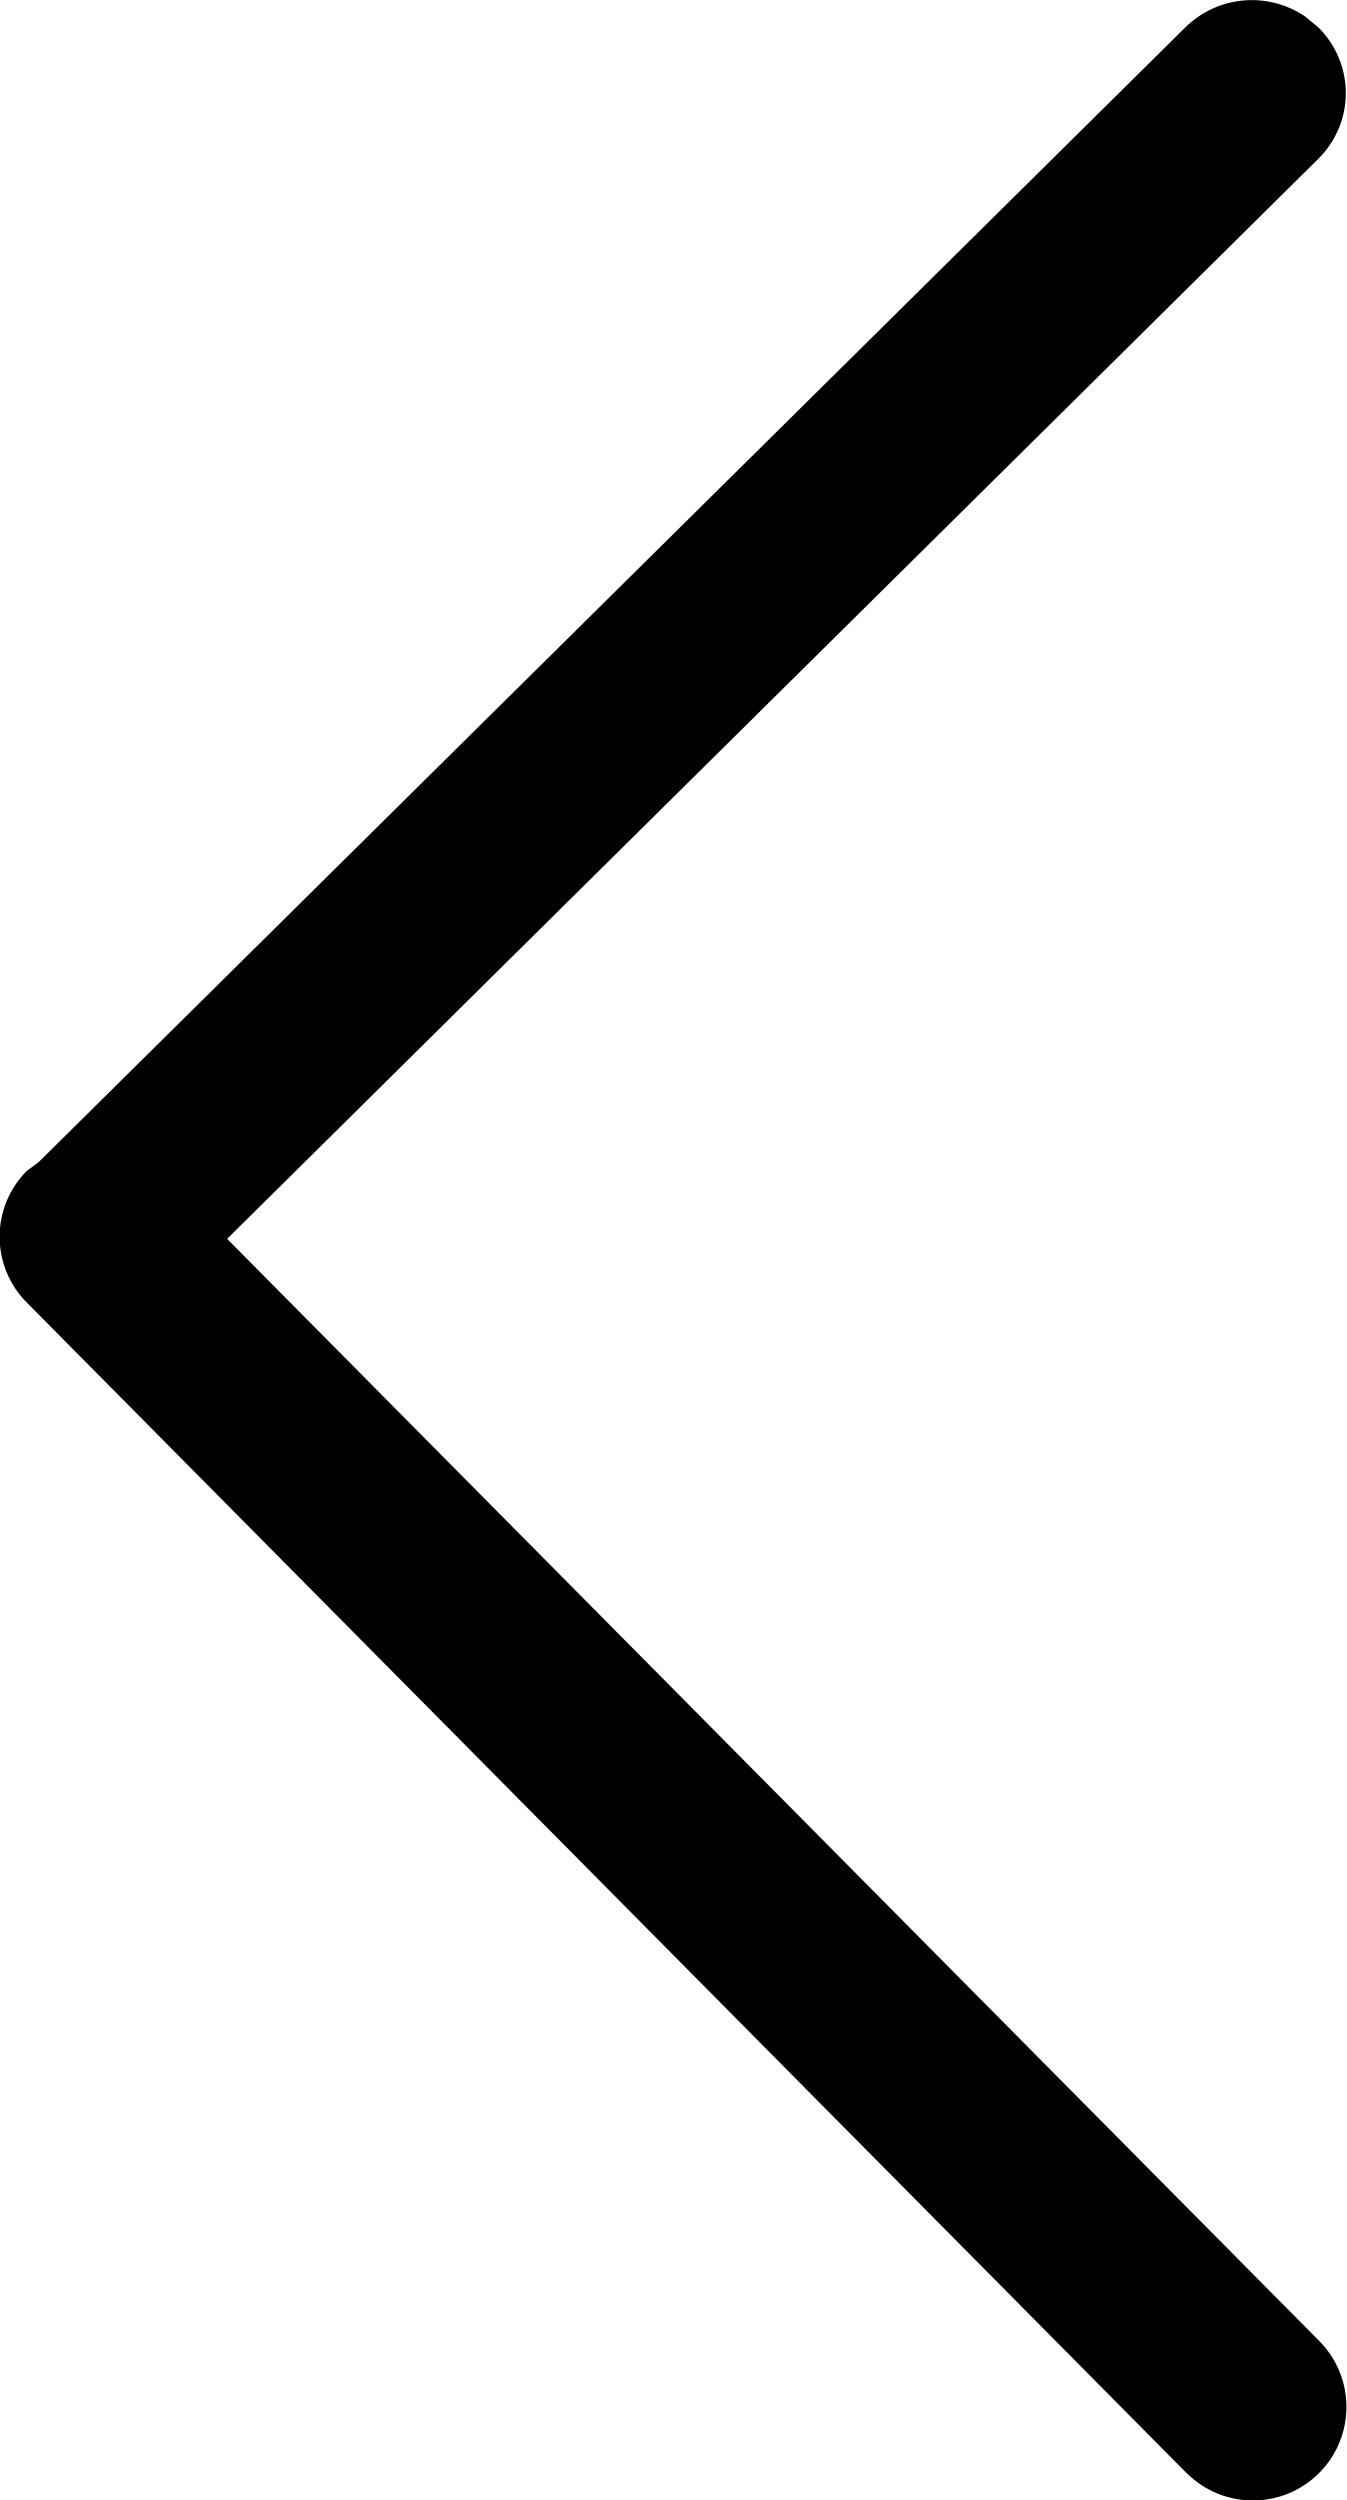
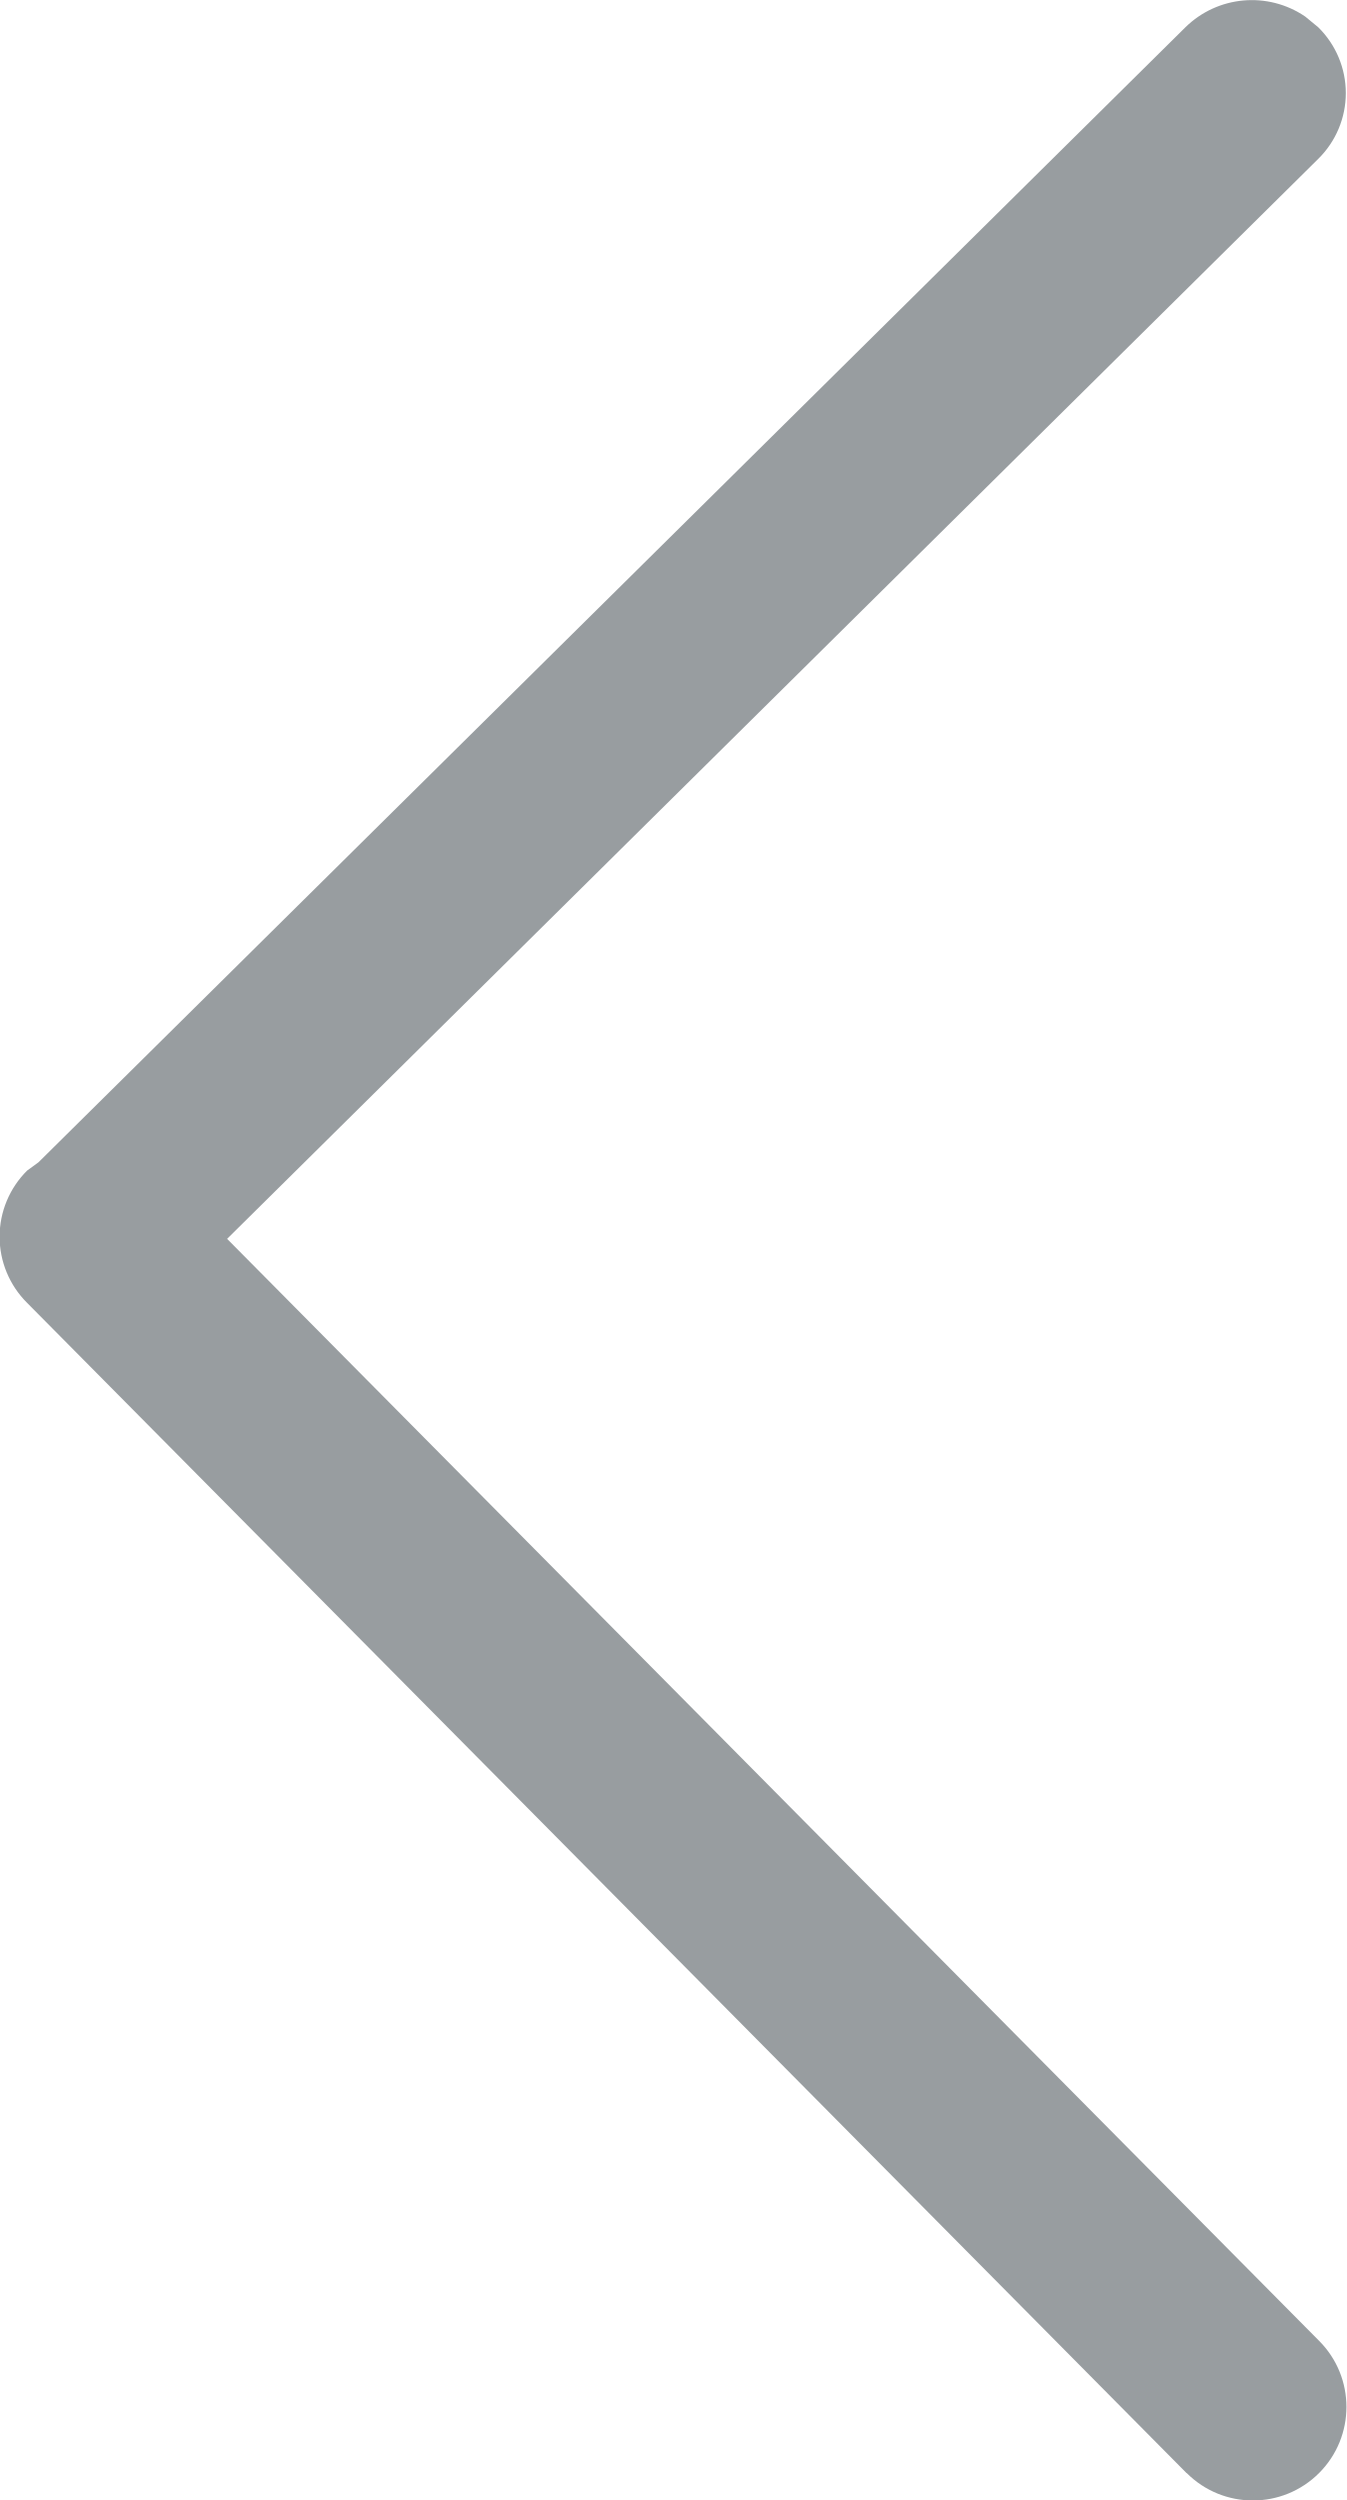
<svg xmlns="http://www.w3.org/2000/svg" id="prefix__system_previous_16_default" width="7" height="13" data-name="system/previous/16_default" viewBox="0 0 7 13">
-   <path id="prefix__Path" fill="#000000" d="M6.17 12.86L.141 6.775a.485.485 0 0 1 0-.688L.2 6.044 6.164.142a.493.493 0 0 1 .623-.056l.068.056a.48.48 0 0 1 0 .684L1.181 6.442l5.678 5.73a.486.486 0 0 1-.688.688z" />
+   <path id="prefix__Path" fill="#989DA0" d="M6.17 12.86L.141 6.775a.485.485 0 0 1 0-.688L.2 6.044 6.164.142a.493.493 0 0 1 .623-.056l.068.056a.48.48 0 0 1 0 .684L1.181 6.442l5.678 5.73a.486.486 0 0 1-.688.688z" />
</svg>
